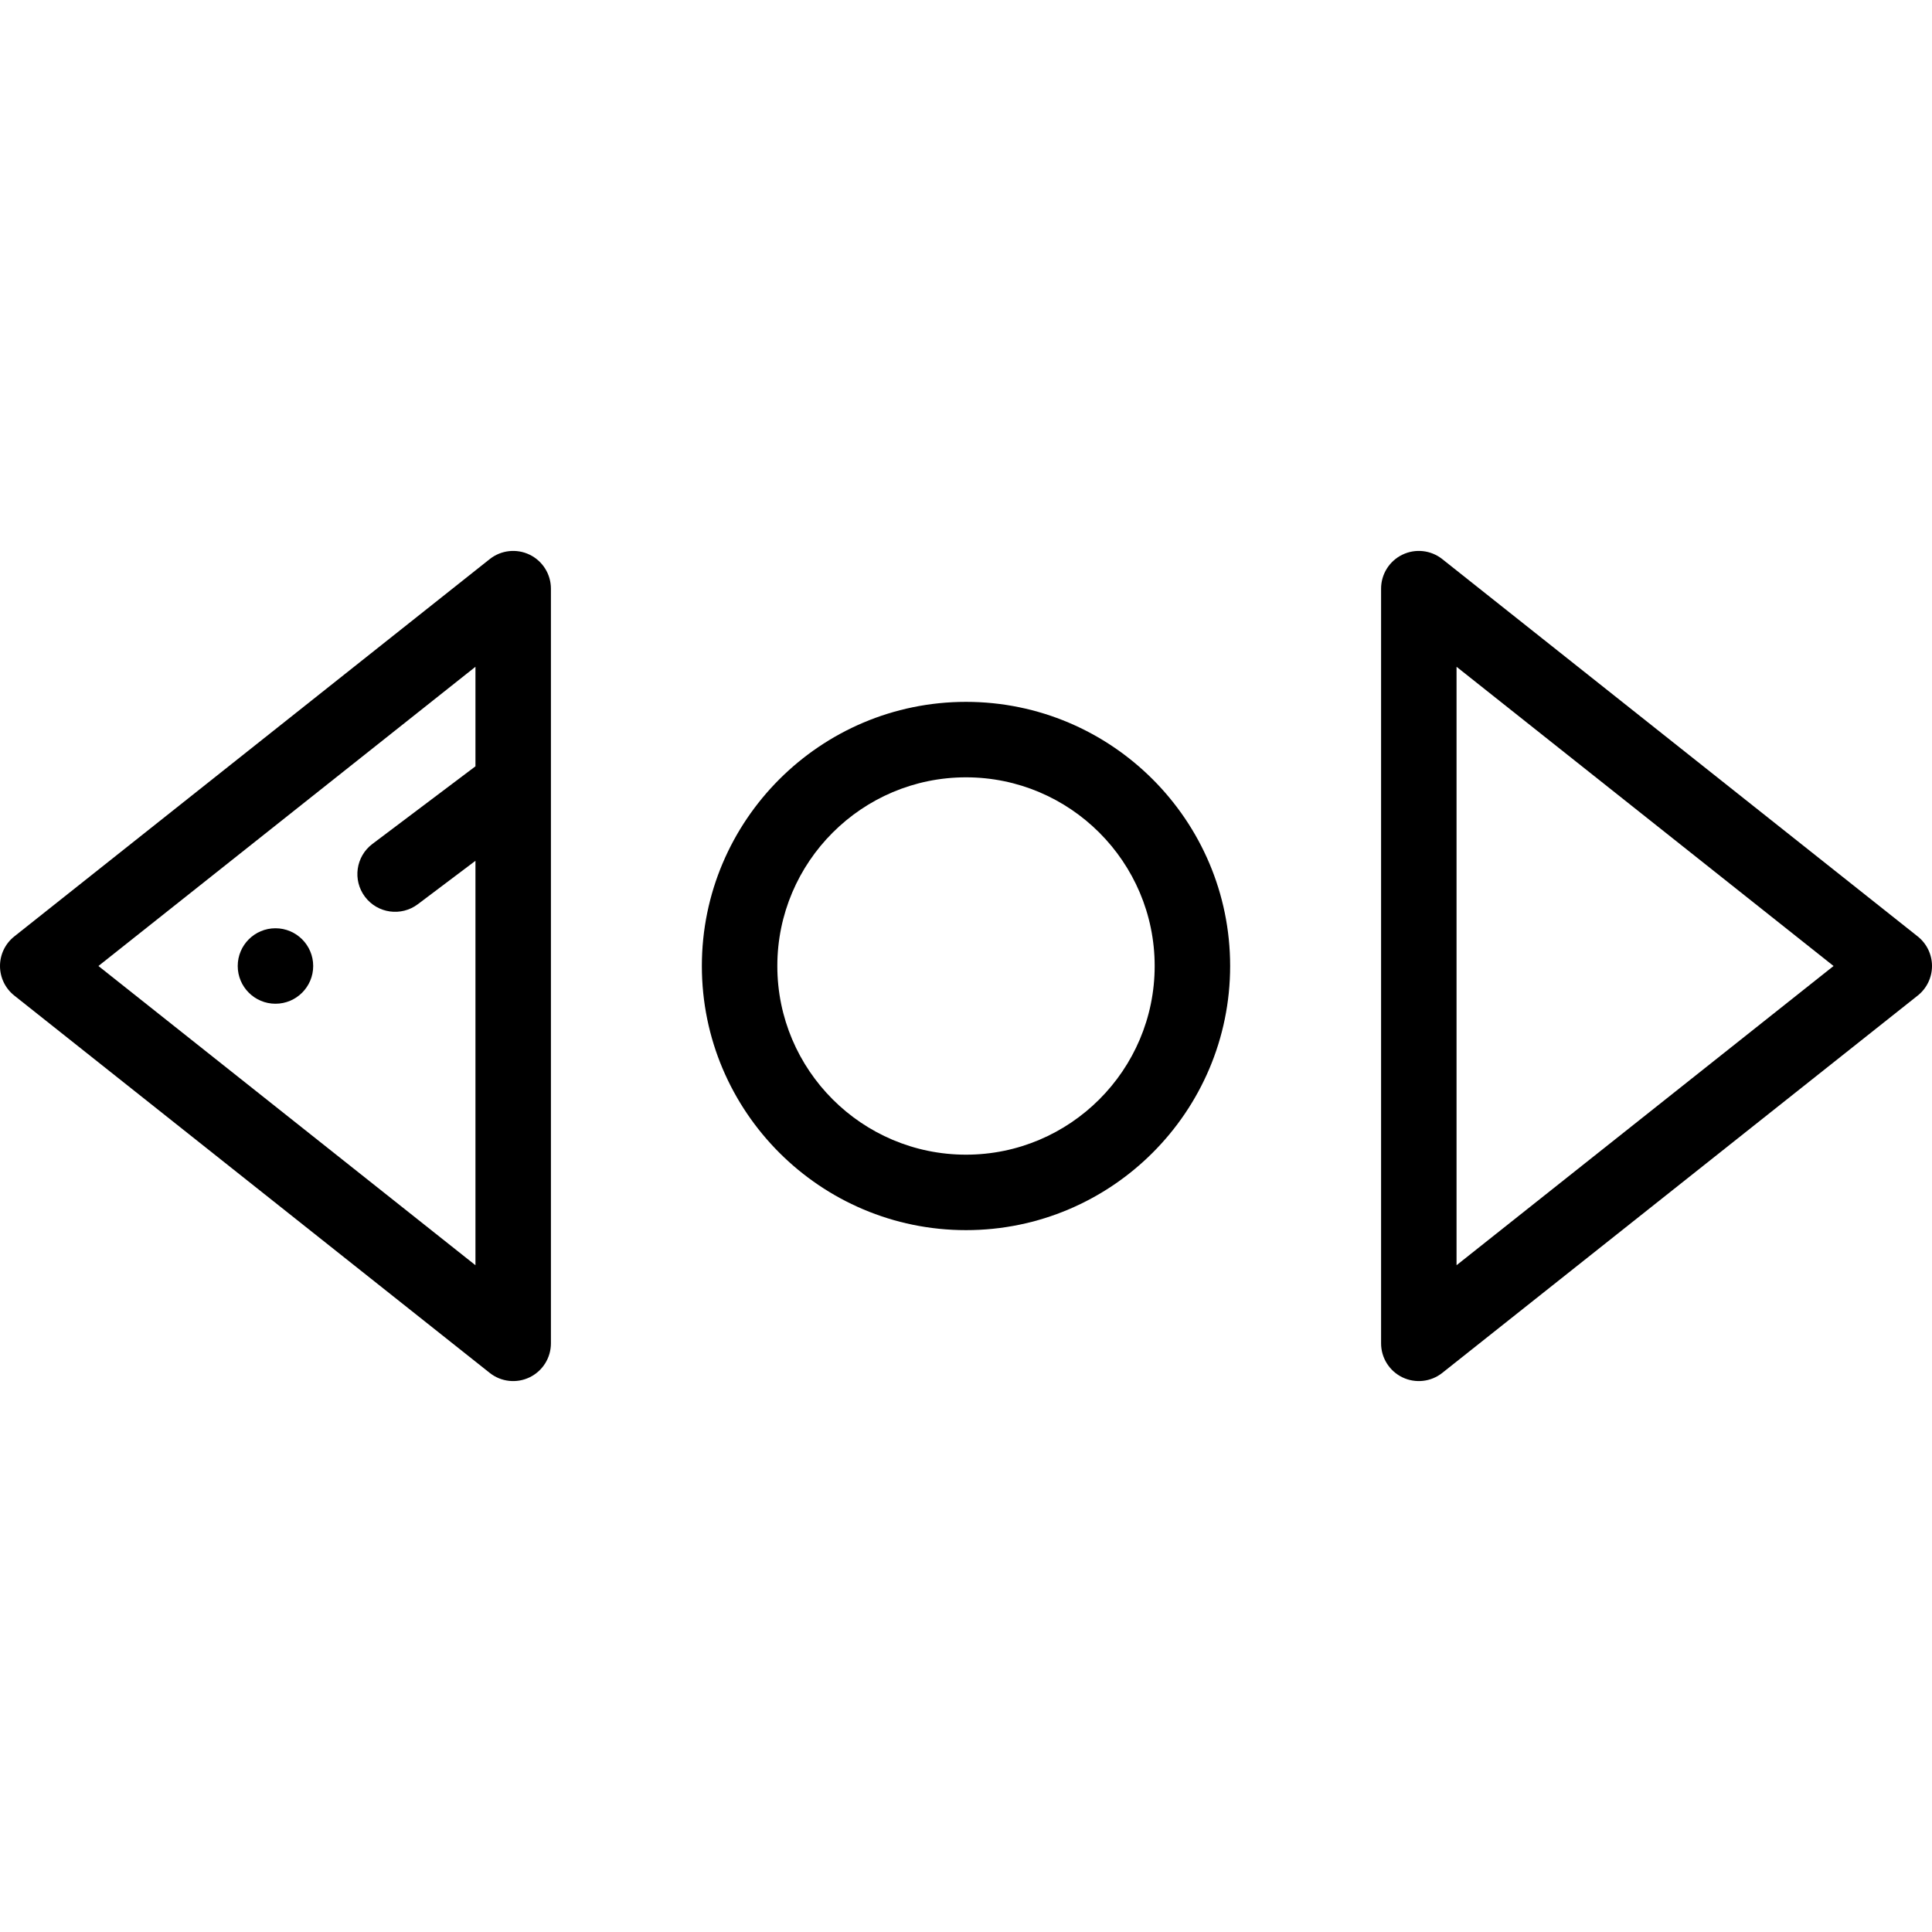
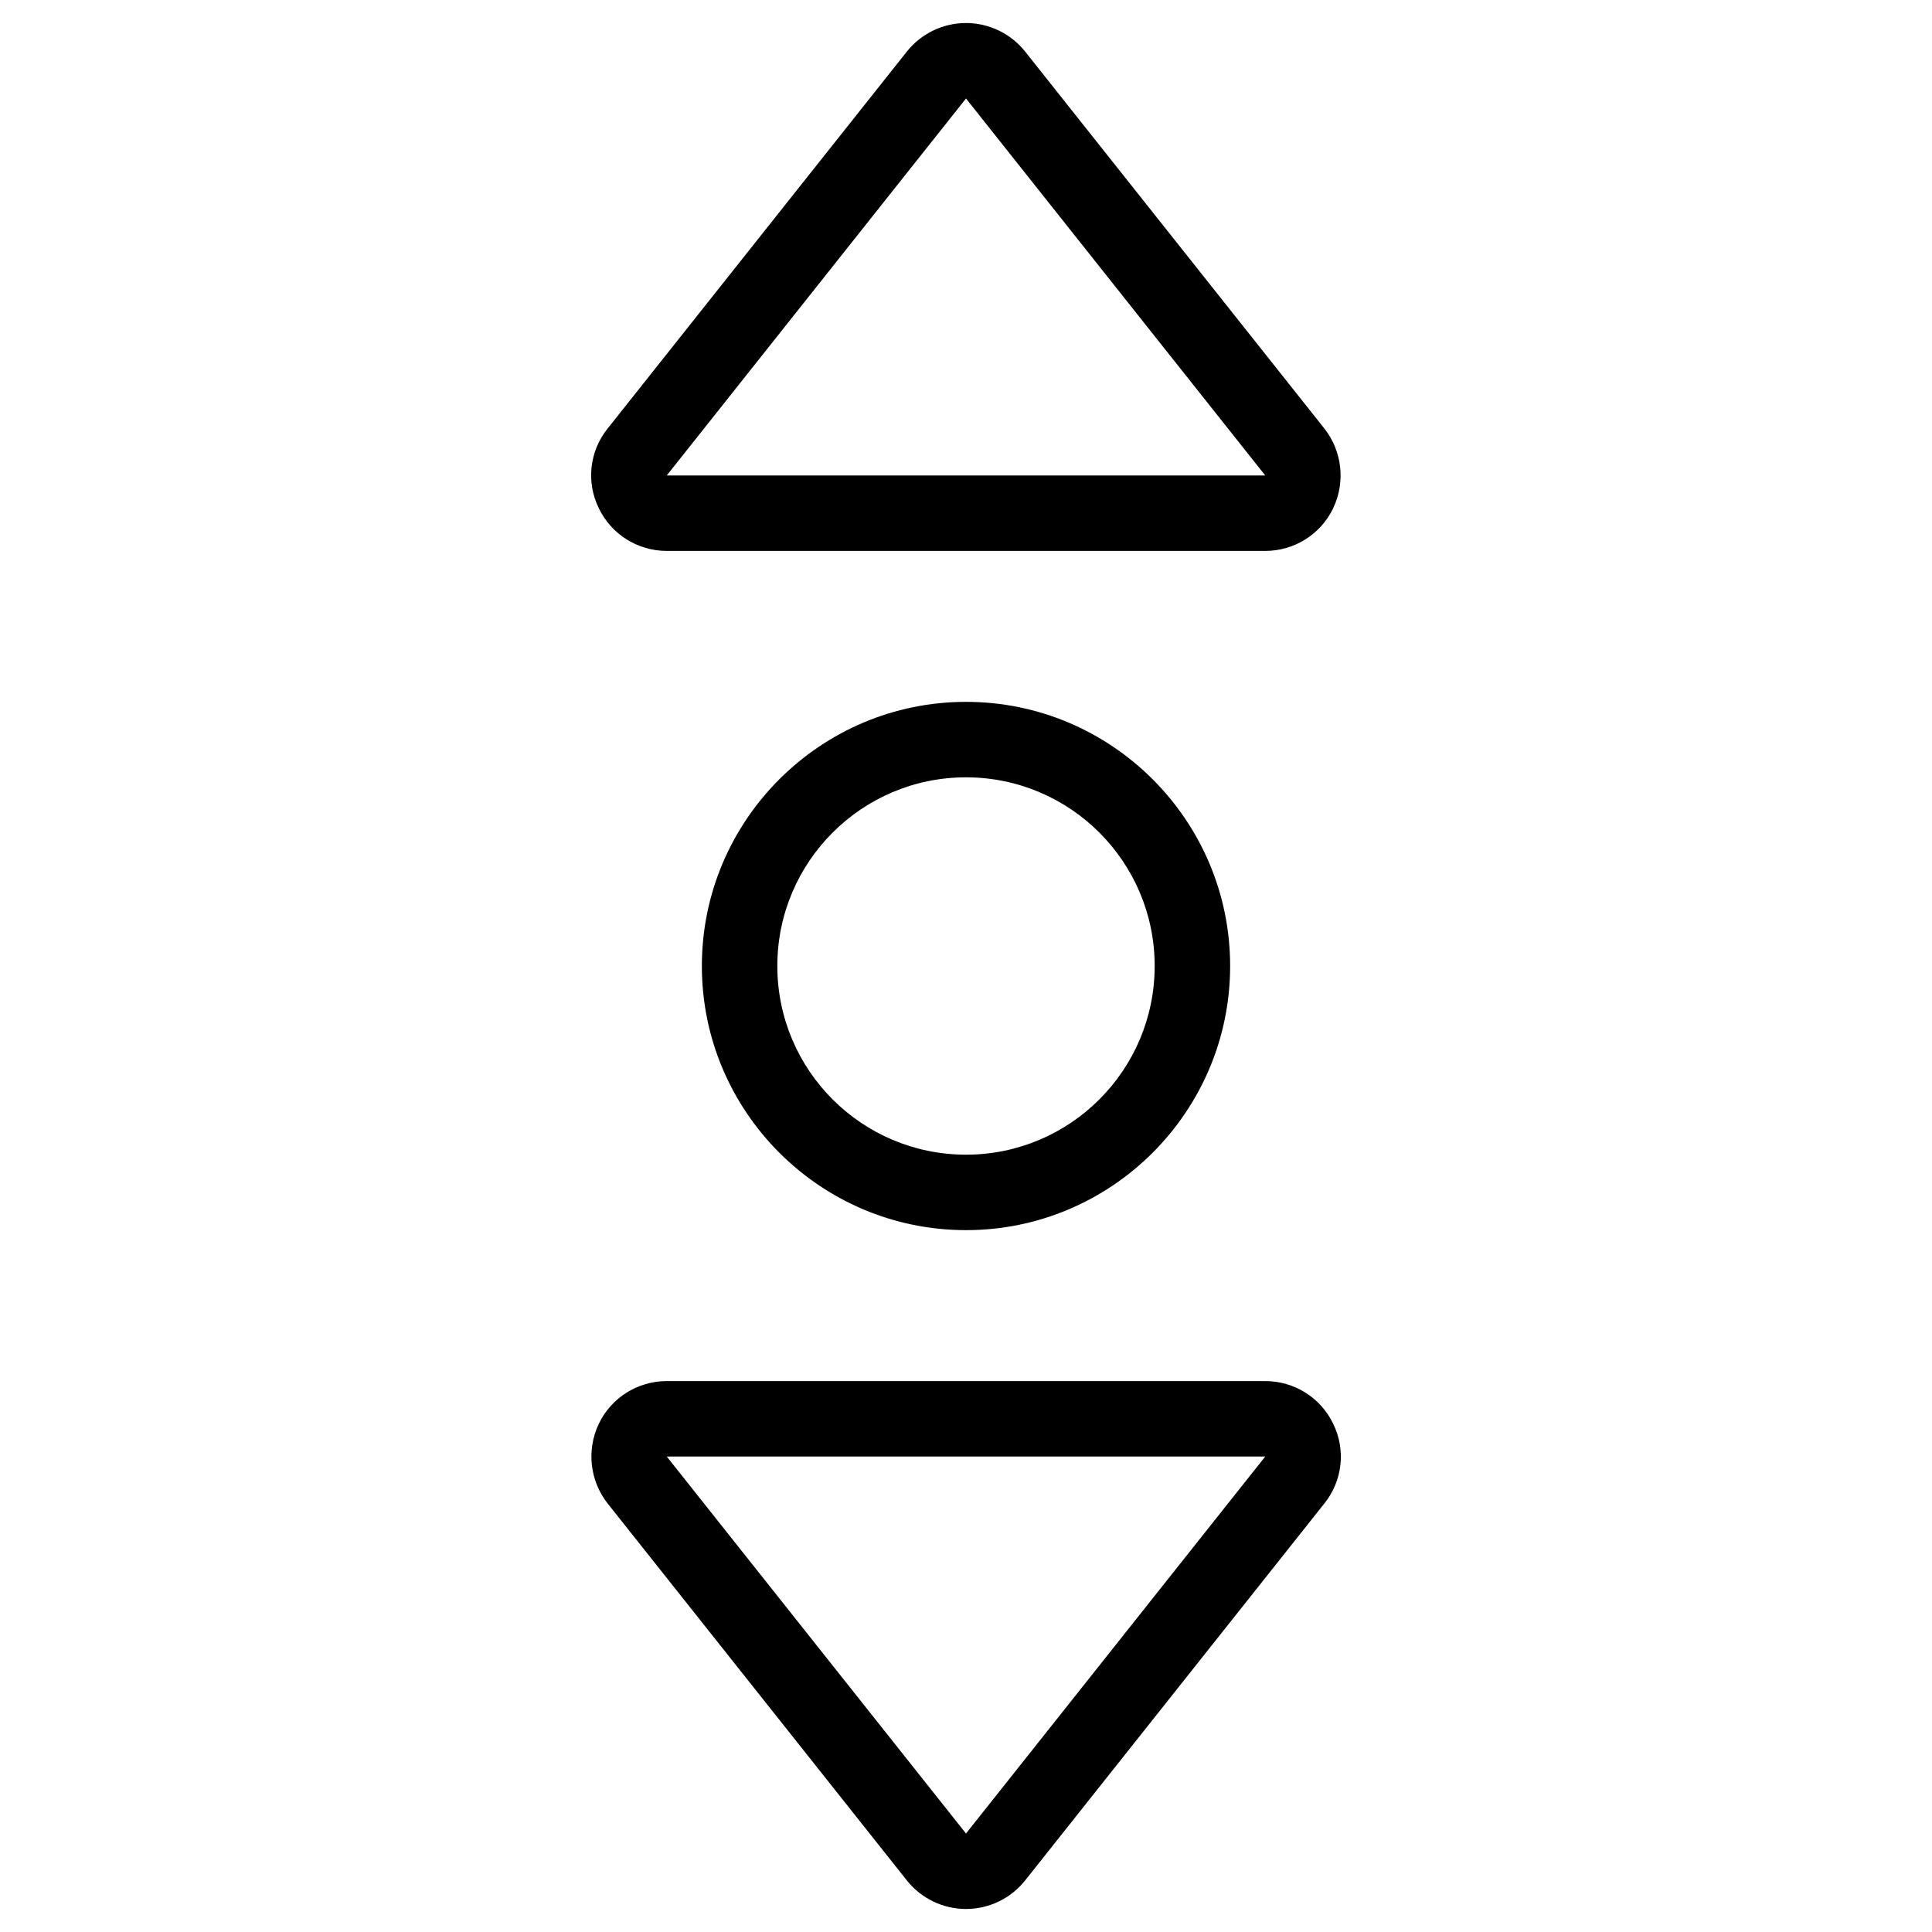
- <svg xmlns="http://www.w3.org/2000/svg" version="1.1" id="Layer_1" x="0px" y="0px" viewBox="0 0 512 512" style="enable-background:new 0 0 512 512;" xml:space="preserve" width="512" height="512">
+ <svg xmlns="http://www.w3.org/2000/svg" version="1.1" id="Layer_1" x="0px" y="0px" viewBox="0 0 512 512" style="enable-background:new 0 0 512 512;" xml:space="preserve">
  <g>
-     <path d="M73,246c-5.52,0-10,4.48-10,10s4.48,10,10,10s10-4.48,10-10S78.52,246,73,246z" />
-     <path d="M140.35,146.995c-3.455-1.669-7.561-1.213-10.566,1.172l-126,100C1.393,250.065,0,252.949,0,256s1.393,5.936,3.783,7.833   l126,100c3.017,2.394,7.125,2.834,10.566,1.172c3.455-1.669,5.65-5.168,5.65-9.005V156C146,152.163,143.805,148.664,140.35,146.995   z M26.086,256L126,176.703v26.38l-27.307,20.569c-4.412,3.322-5.294,9.593-1.971,14.004c3.334,4.426,9.605,5.284,14.004,1.971   L126,228.122v107.175L26.086,256z" />
-     <path d="M508.217,248.167l-126-100c-3.006-2.385-7.11-2.842-10.566-1.172c-3.455,1.669-5.65,5.168-5.65,9.005v200   c0,3.837,2.195,7.336,5.65,9.005c3.447,1.665,7.555,1.218,10.566-1.172l126-100c2.39-1.897,3.783-4.781,3.783-7.833   S510.607,250.065,508.217,248.167z M386,335.297V176.703L485.914,256L386,335.297z" />
-     <path d="M326,256c0-38.598-31.402-70-70-70s-70,31.402-70,70s31.402,70,70,70S326,294.598,326,256z M206,256   c0-27.57,22.43-50,50-50s50,22.43,50,50s-22.43,50-50,50S206,283.571,206,256z" />
+     <path d="M256,26.1l79.3,99.9H176.7L256,26.1 M256,6.1c-6.1,0-11.9,2.8-15.7,7.6L161,113.6c-4.8,6-5.7,14.2-2.3,21.1   c3.3,6.9,10.3,11.3,18,11.3h158.6c7.7,0,14.7-4.4,18-11.3c3.3-6.9,2.4-15.1-2.3-21.1l-79.3-99.9C267.9,8.9,262.1,6.1,256,6.1   L256,6.1z" />
+   </g>
+   <g>
+     <path d="M335.3,386L256,485.9L176.7,386H335.3 M335.3,366H176.7c-7.7,0-14.7,4.4-18,11.3c-3.3,6.9-2.4,15.1,2.3,21.1l79.3,99.9   c3.8,4.8,9.6,7.6,15.7,7.6s11.9-2.8,15.7-7.6l79.3-99.9c4.8-6,5.7-14.2,2.3-21.1C350,370.4,343,366,335.3,366L335.3,366z" />
+   </g>
+   <g>
+     <path d="M256,206c27.6,0,50,22.4,50,50c0,27.6-22.4,50-50,50s-50-22.4-50-50C206,228.4,228.4,206,256,206 M256,186   c-38.6,0-70,31.4-70,70s31.4,70,70,70s70-31.4,70-70S294.6,186,256,186L256,186z" />
  </g>
</svg>
